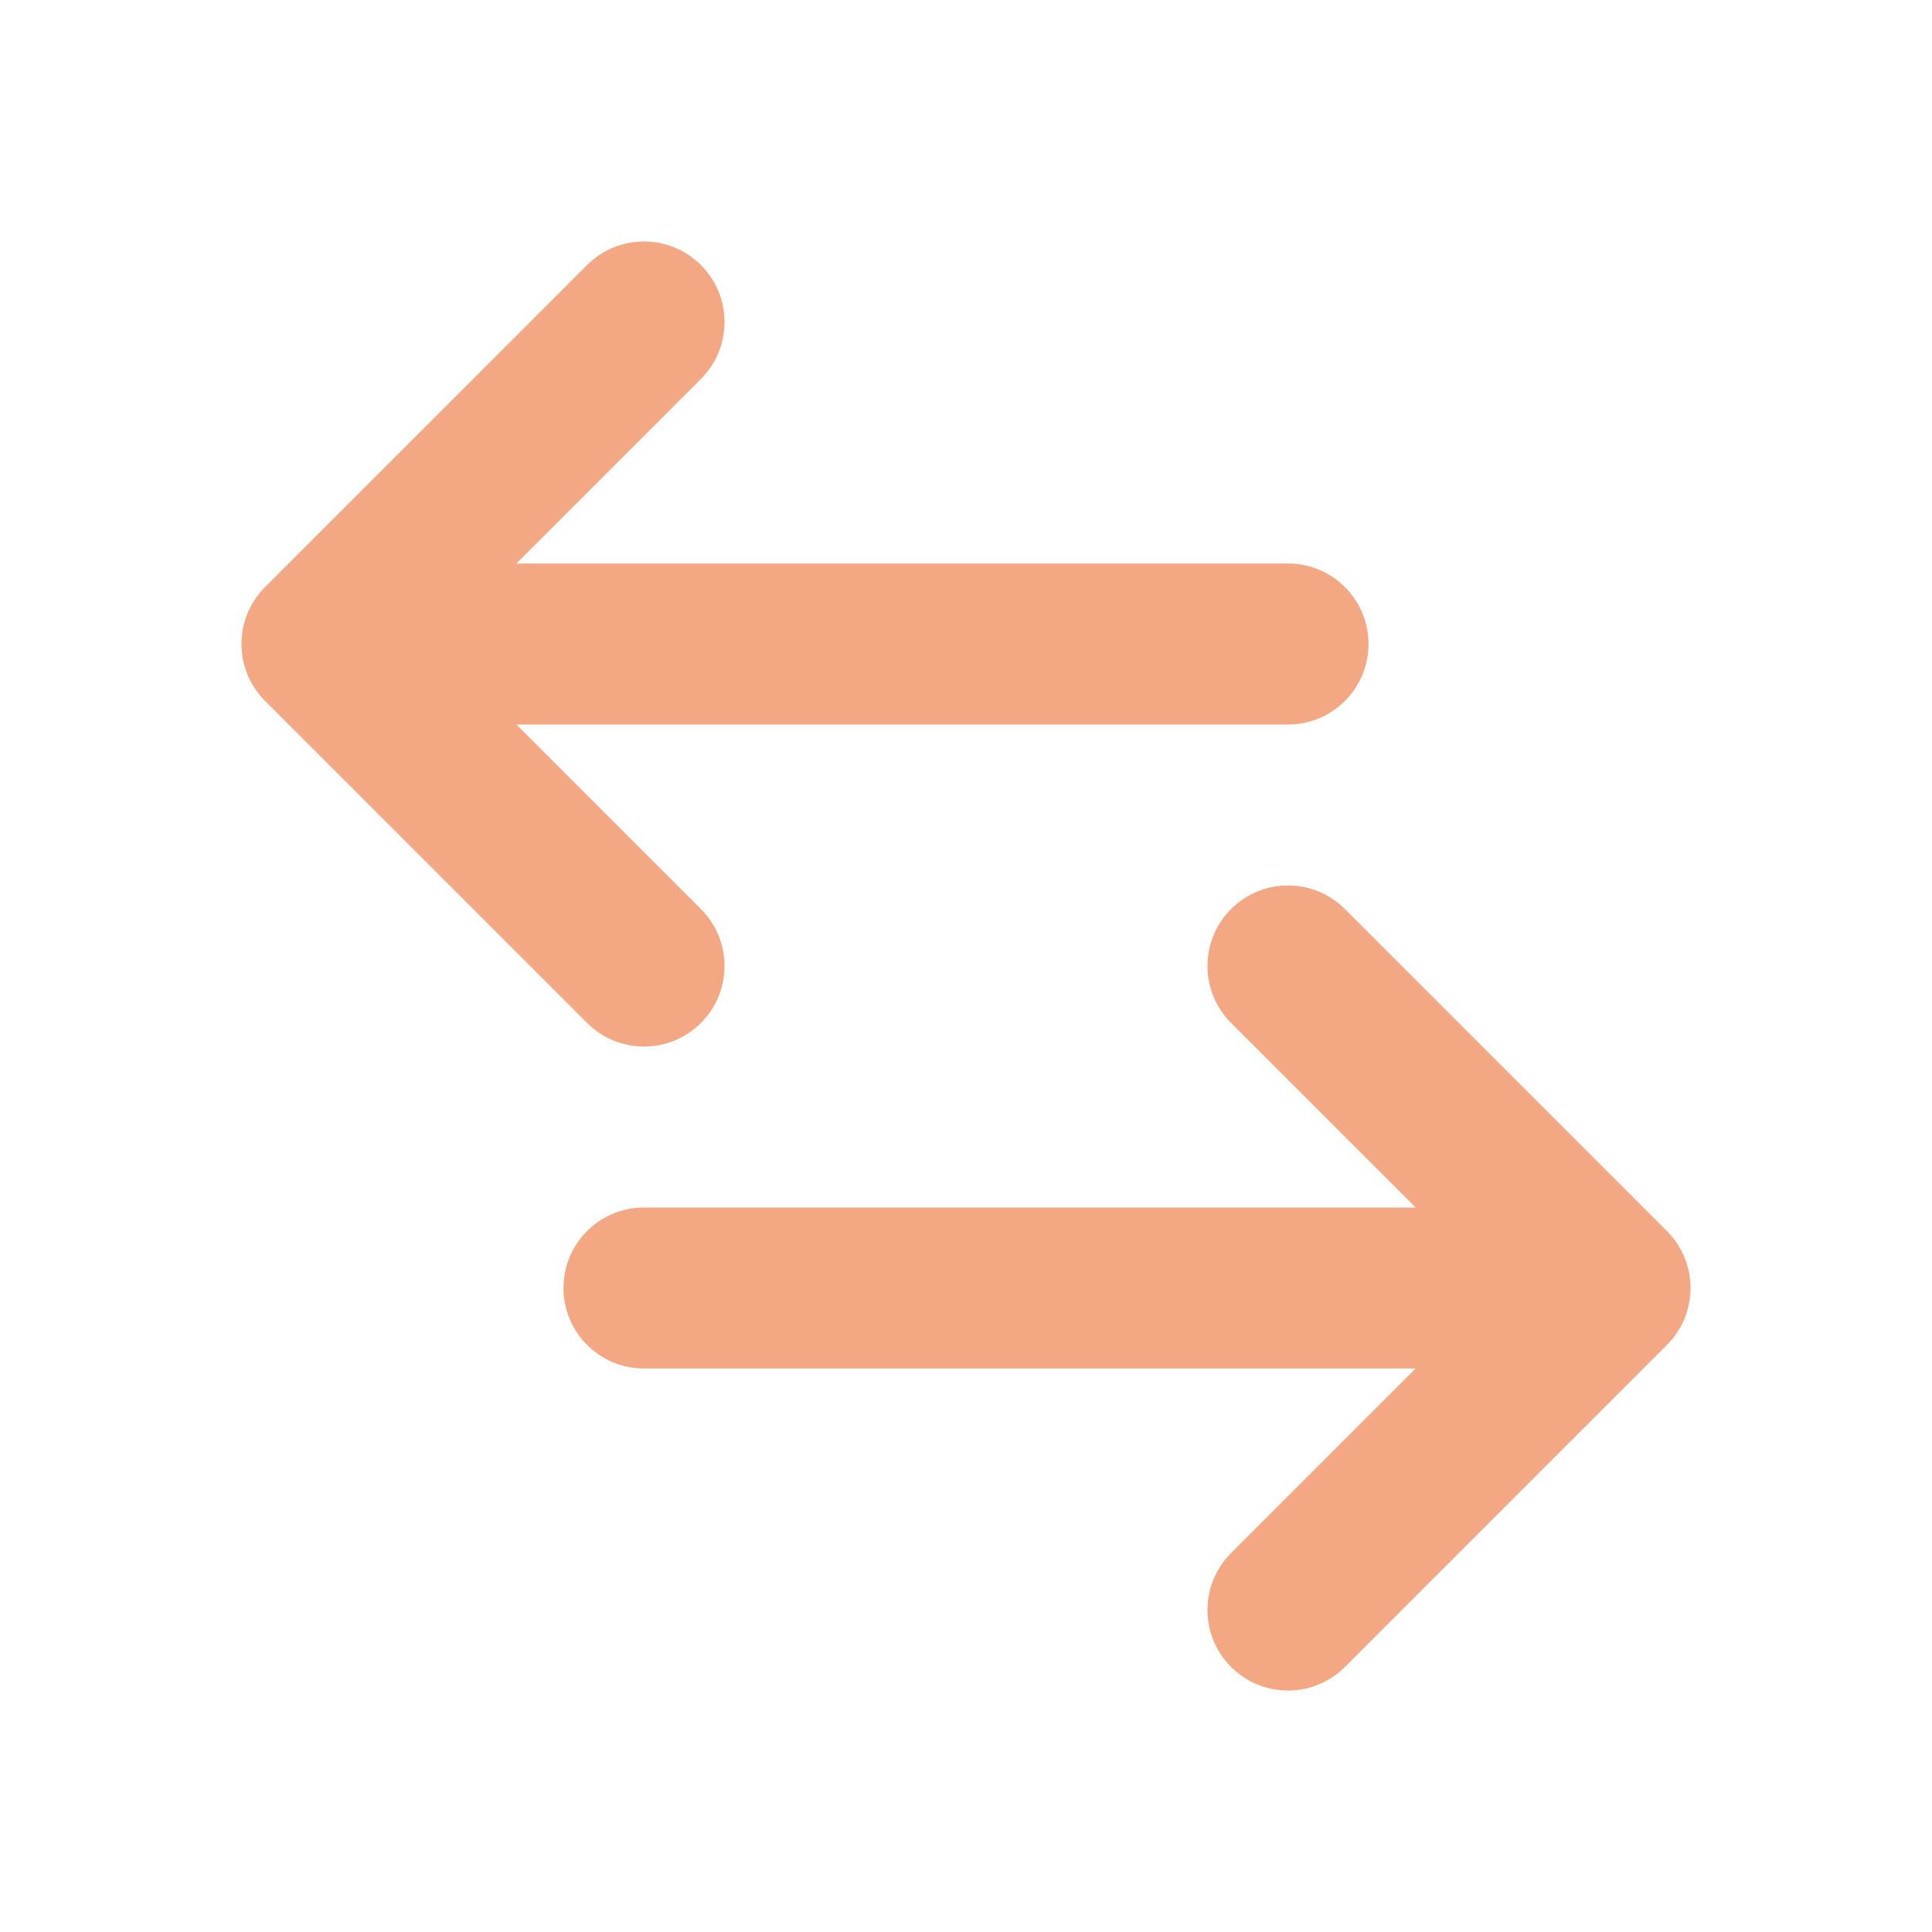
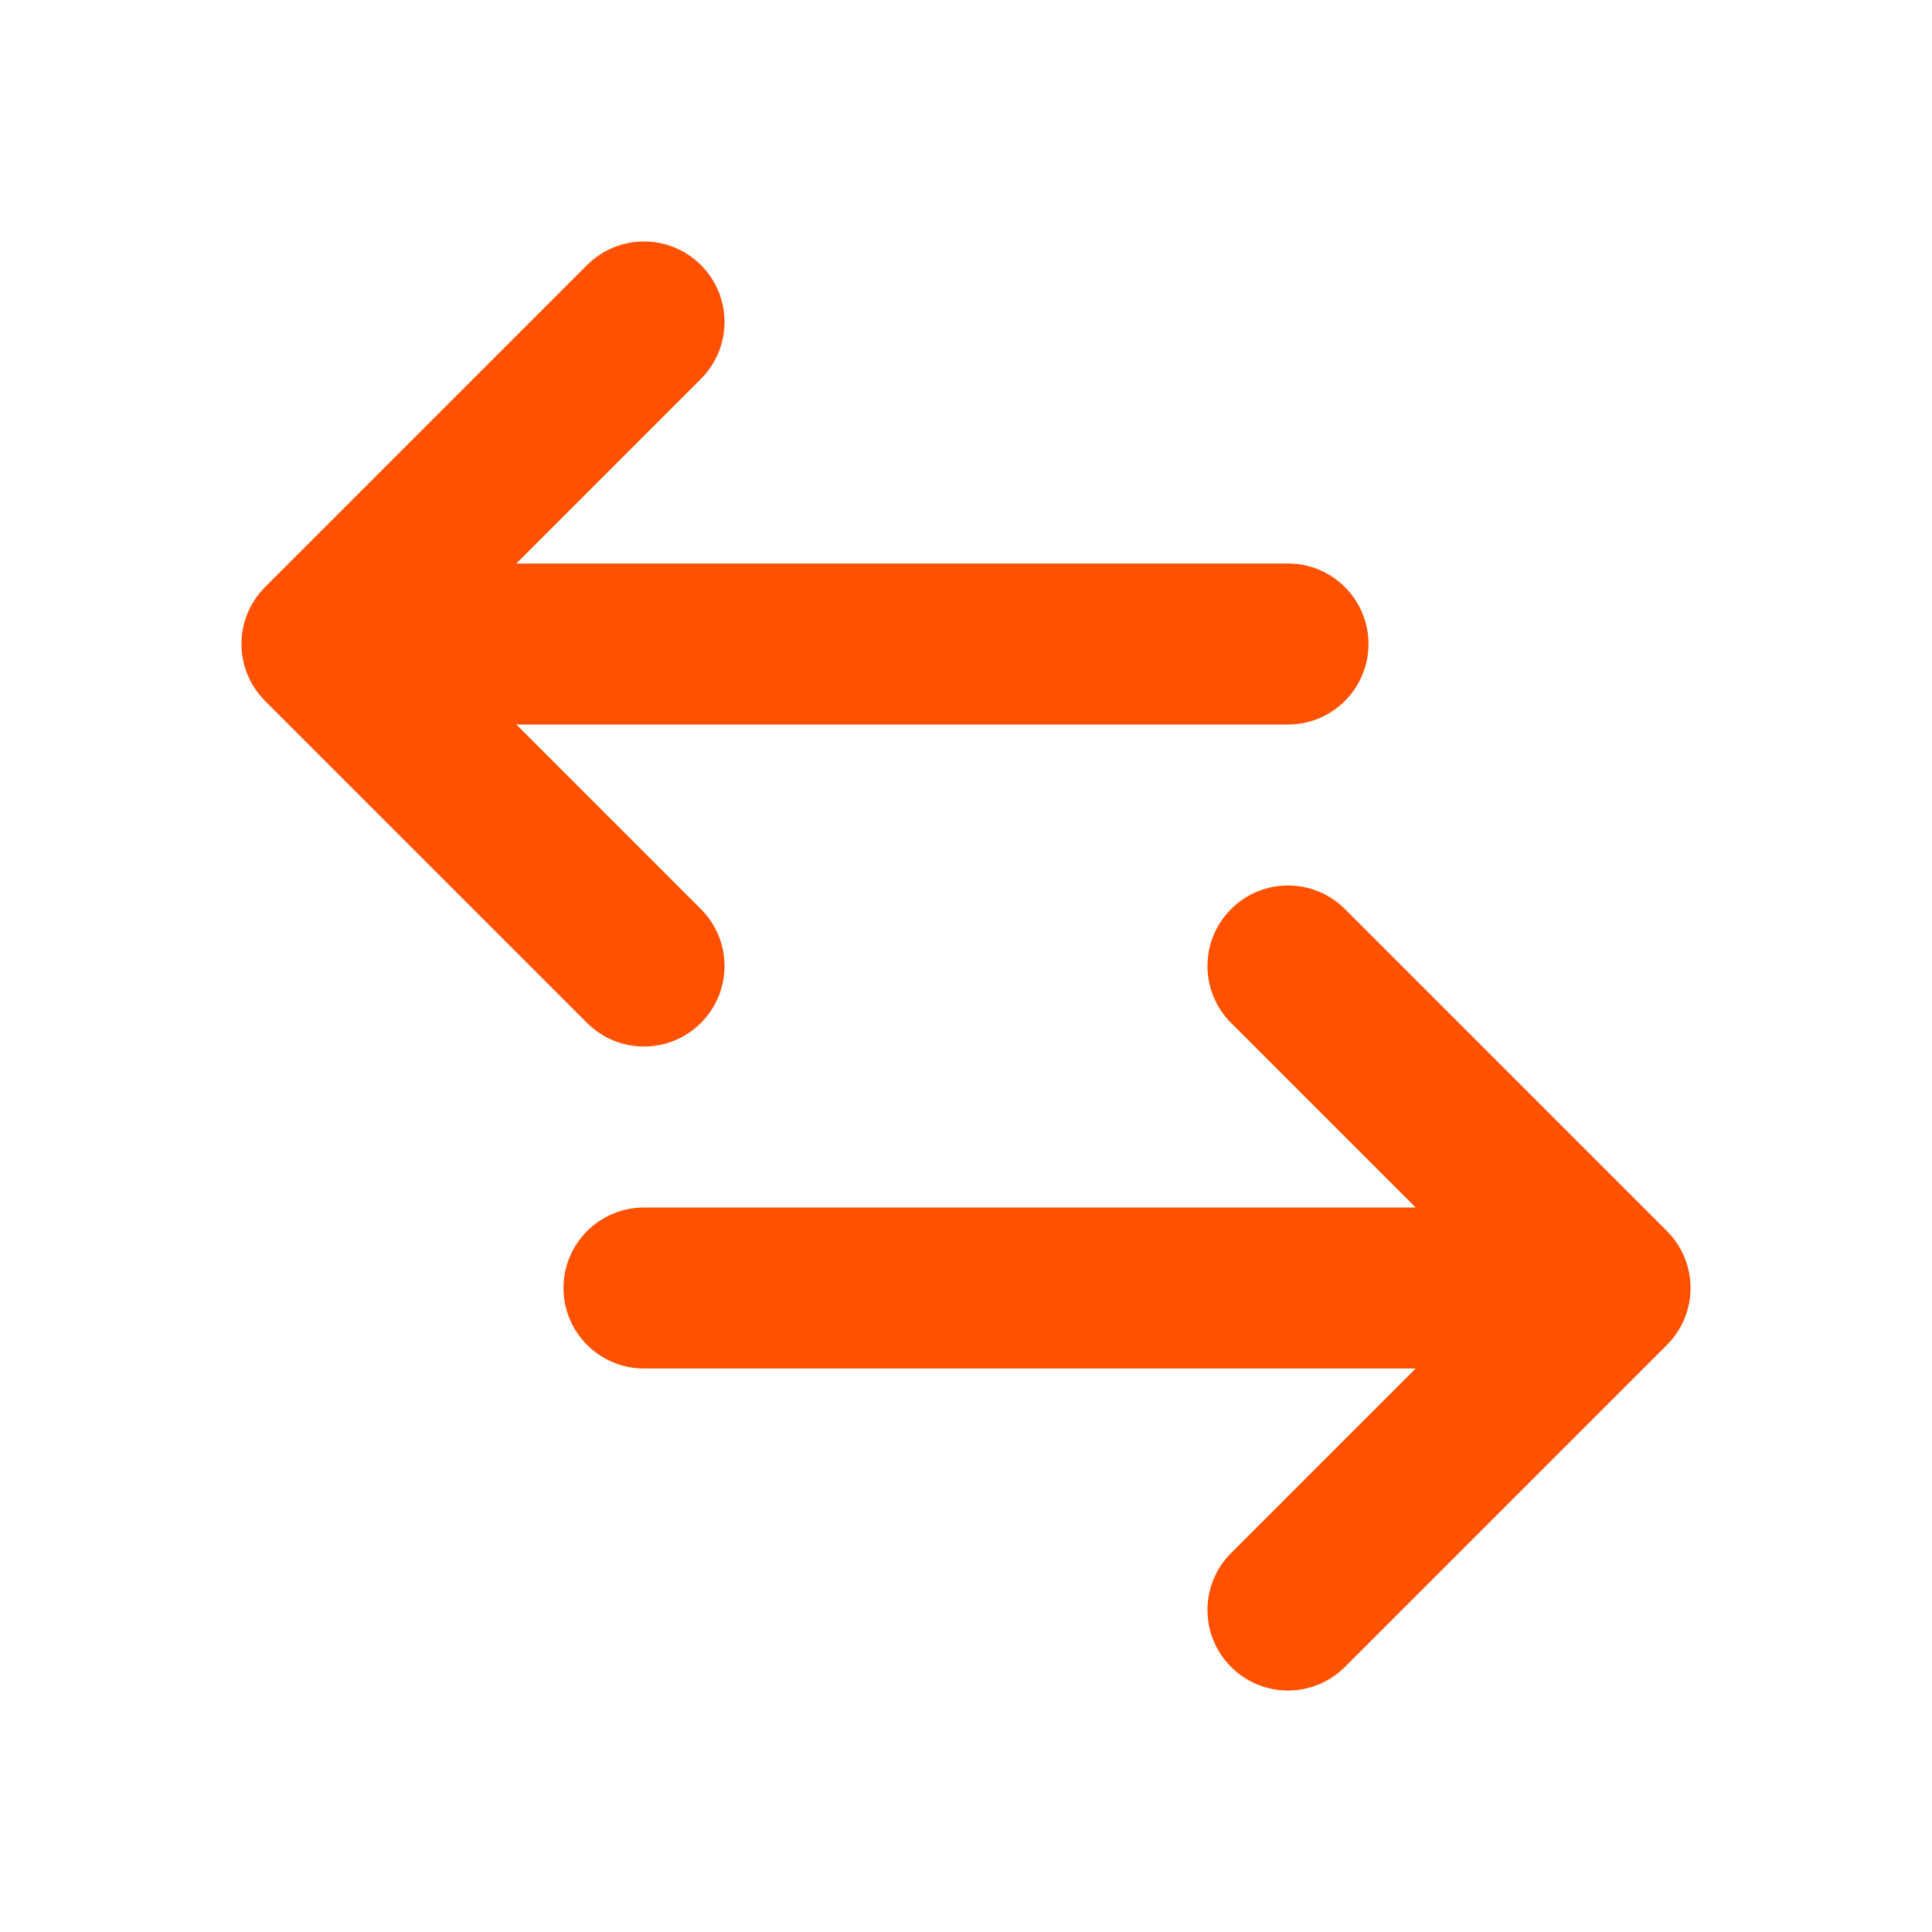
<svg xmlns="http://www.w3.org/2000/svg" width="800px" height="800px" viewBox="0 0 24 24" fill="none">
  <g id="SVGRepo_bgCarrier" stroke-width="0" />
  <g id="SVGRepo_tracerCarrier" stroke-linecap="round" stroke-linejoin="round" />
  <g id="SVGRepo_iconCarrier">
-     <path fill-rule="evenodd" clip-rule="evenodd" d="M8.707 4.707C9.098 4.317 9.098 3.683 8.707 3.293C8.317 2.902 7.683 2.902 7.293 3.293L3.293 7.293C2.902 7.683 2.902 8.317 3.293 8.707L7.293 12.707C7.683 13.098 8.317 13.098 8.707 12.707C9.098 12.317 9.098 11.683 8.707 11.293L6.414 9H16C16.552 9 17 8.552 17 8C17 7.448 16.552 7 16 7H6.414L8.707 4.707ZM20.707 15.293L16.707 11.293C16.317 10.902 15.683 10.902 15.293 11.293C14.902 11.683 14.902 12.317 15.293 12.707L17.586 15H8C7.448 15 7 15.448 7 16C7 16.552 7.448 17 8 17H17.586L15.293 19.293C14.902 19.683 14.902 20.317 15.293 20.707C15.683 21.098 16.317 21.098 16.707 20.707L20.707 16.707C21.098 16.317 21.098 15.683 20.707 15.293Z" fill="#F3A783" />
+     <path fill-rule="evenodd" clip-rule="evenodd" d="M8.707 4.707C9.098 4.317 9.098 3.683 8.707 3.293C8.317 2.902 7.683 2.902 7.293 3.293L3.293 7.293C2.902 7.683 2.902 8.317 3.293 8.707L7.293 12.707C7.683 13.098 8.317 13.098 8.707 12.707C9.098 12.317 9.098 11.683 8.707 11.293L6.414 9H16C16.552 9 17 8.552 17 8C17 7.448 16.552 7 16 7H6.414L8.707 4.707ZM20.707 15.293L16.707 11.293C16.317 10.902 15.683 10.902 15.293 11.293C14.902 11.683 14.902 12.317 15.293 12.707L17.586 15H8C7.448 15 7 15.448 7 16C7 16.552 7.448 17 8 17H17.586L15.293 19.293C14.902 19.683 14.902 20.317 15.293 20.707C15.683 21.098 16.317 21.098 16.707 20.707L20.707 16.707C21.098 16.317 21.098 15.683 20.707 15.293Z" fill="#ff5100" />
  </g>
</svg>
